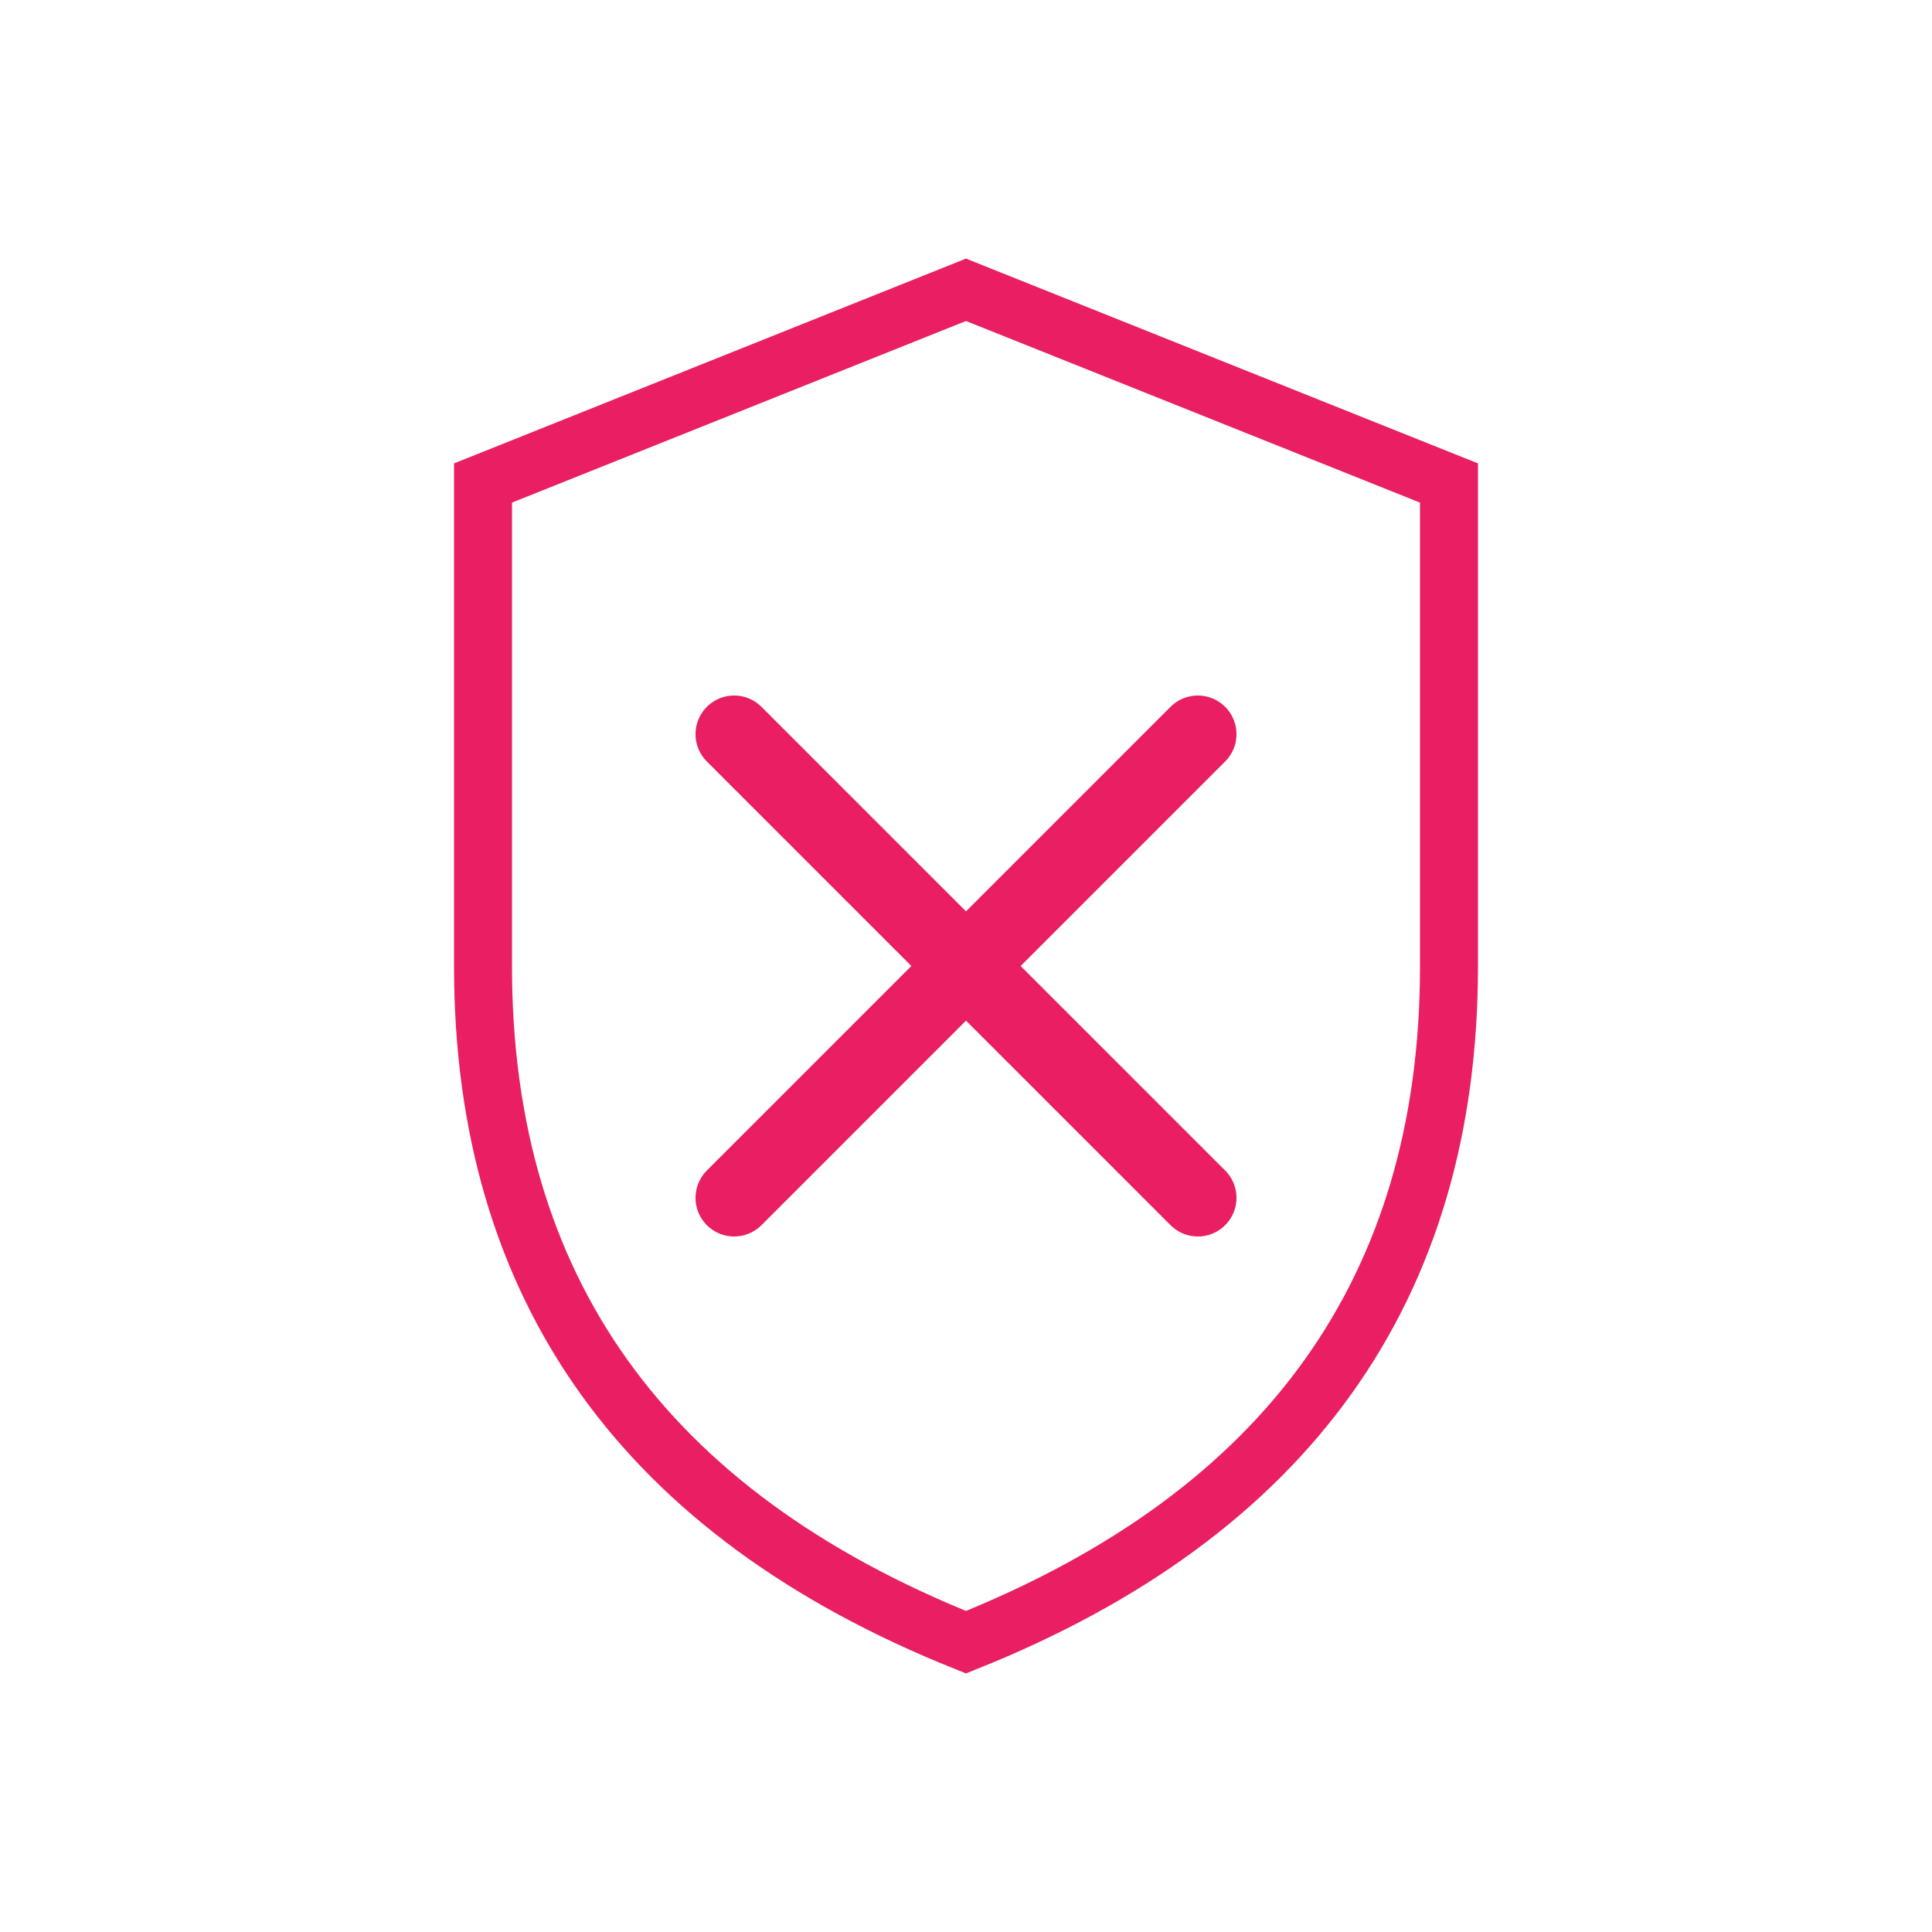
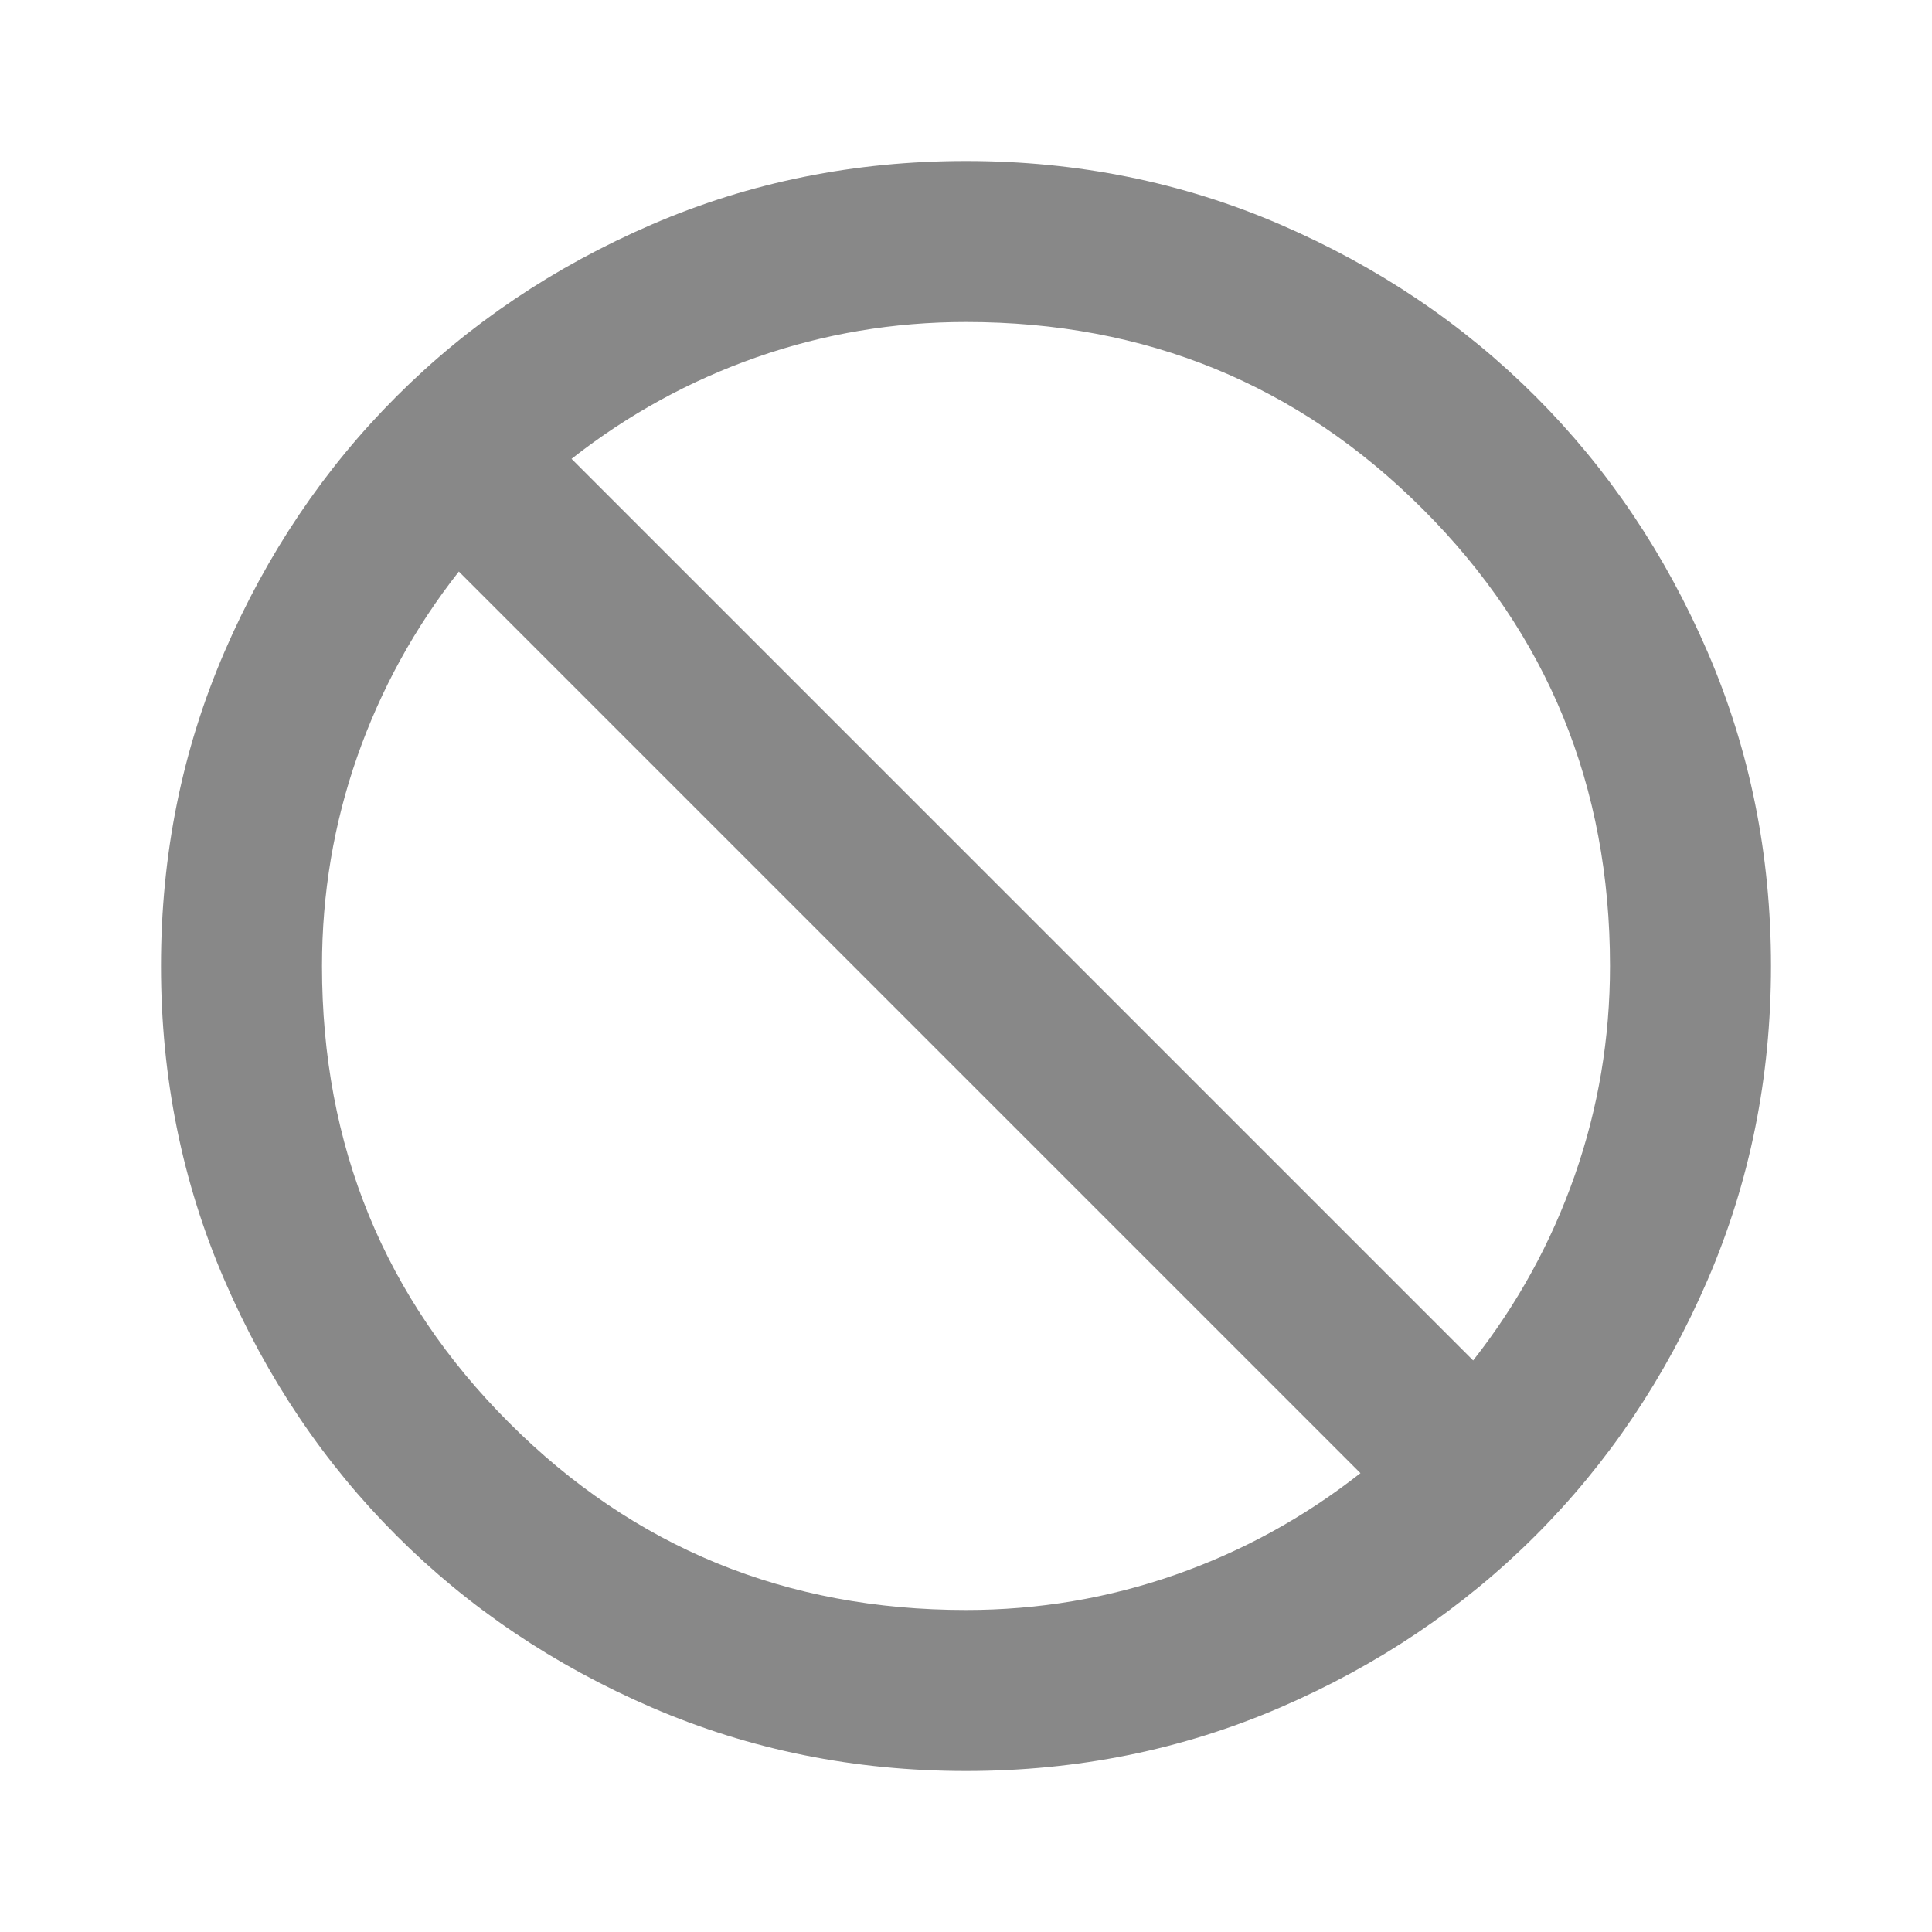
- <svg xmlns="http://www.w3.org/2000/svg" viewBox="0 0 100 100" width="100" height="100">
-   <path d="M 50,15 L 75,25 L 75,50 Q 75,75 50,85 Q 25,75 25,50 L 25,25 Z" fill="none" stroke="#e91e63" stroke-width="3" />
-   <line x1="38" y1="38" x2="62" y2="62" stroke="#e91e63" stroke-width="4" stroke-linecap="round" />
-   <line x1="62" y1="38" x2="38" y2="62" stroke="#e91e63" stroke-width="4" stroke-linecap="round" />
+ <svg xmlns="http://www.w3.org/2000/svg" height="24px" viewBox="0 -960 960 960" width="24px" fill="#888">
+   <path d="M480-80q-83 0-156-31.5T197-197q-54-54-85.5-127T80-480q0-83 31.5-156T197-763q54-54 127-85.5T480-880q83 0 156 31.5T763-763q54 54 85.5 127T880-480q0 83-31.5 156T763-197q-54 54-127 85.5T480-80Zm0-80q54 0 104-17.5t92-50.5L228-676q-33 42-50.5 92T160-480q0 134 93 227t227 93Zm252-124q33-42 50.5-92T800-480q0-134-93-227t-227-93q-54 0-104 17.5T284-732l448 448ZM480-480Z" />
</svg>
